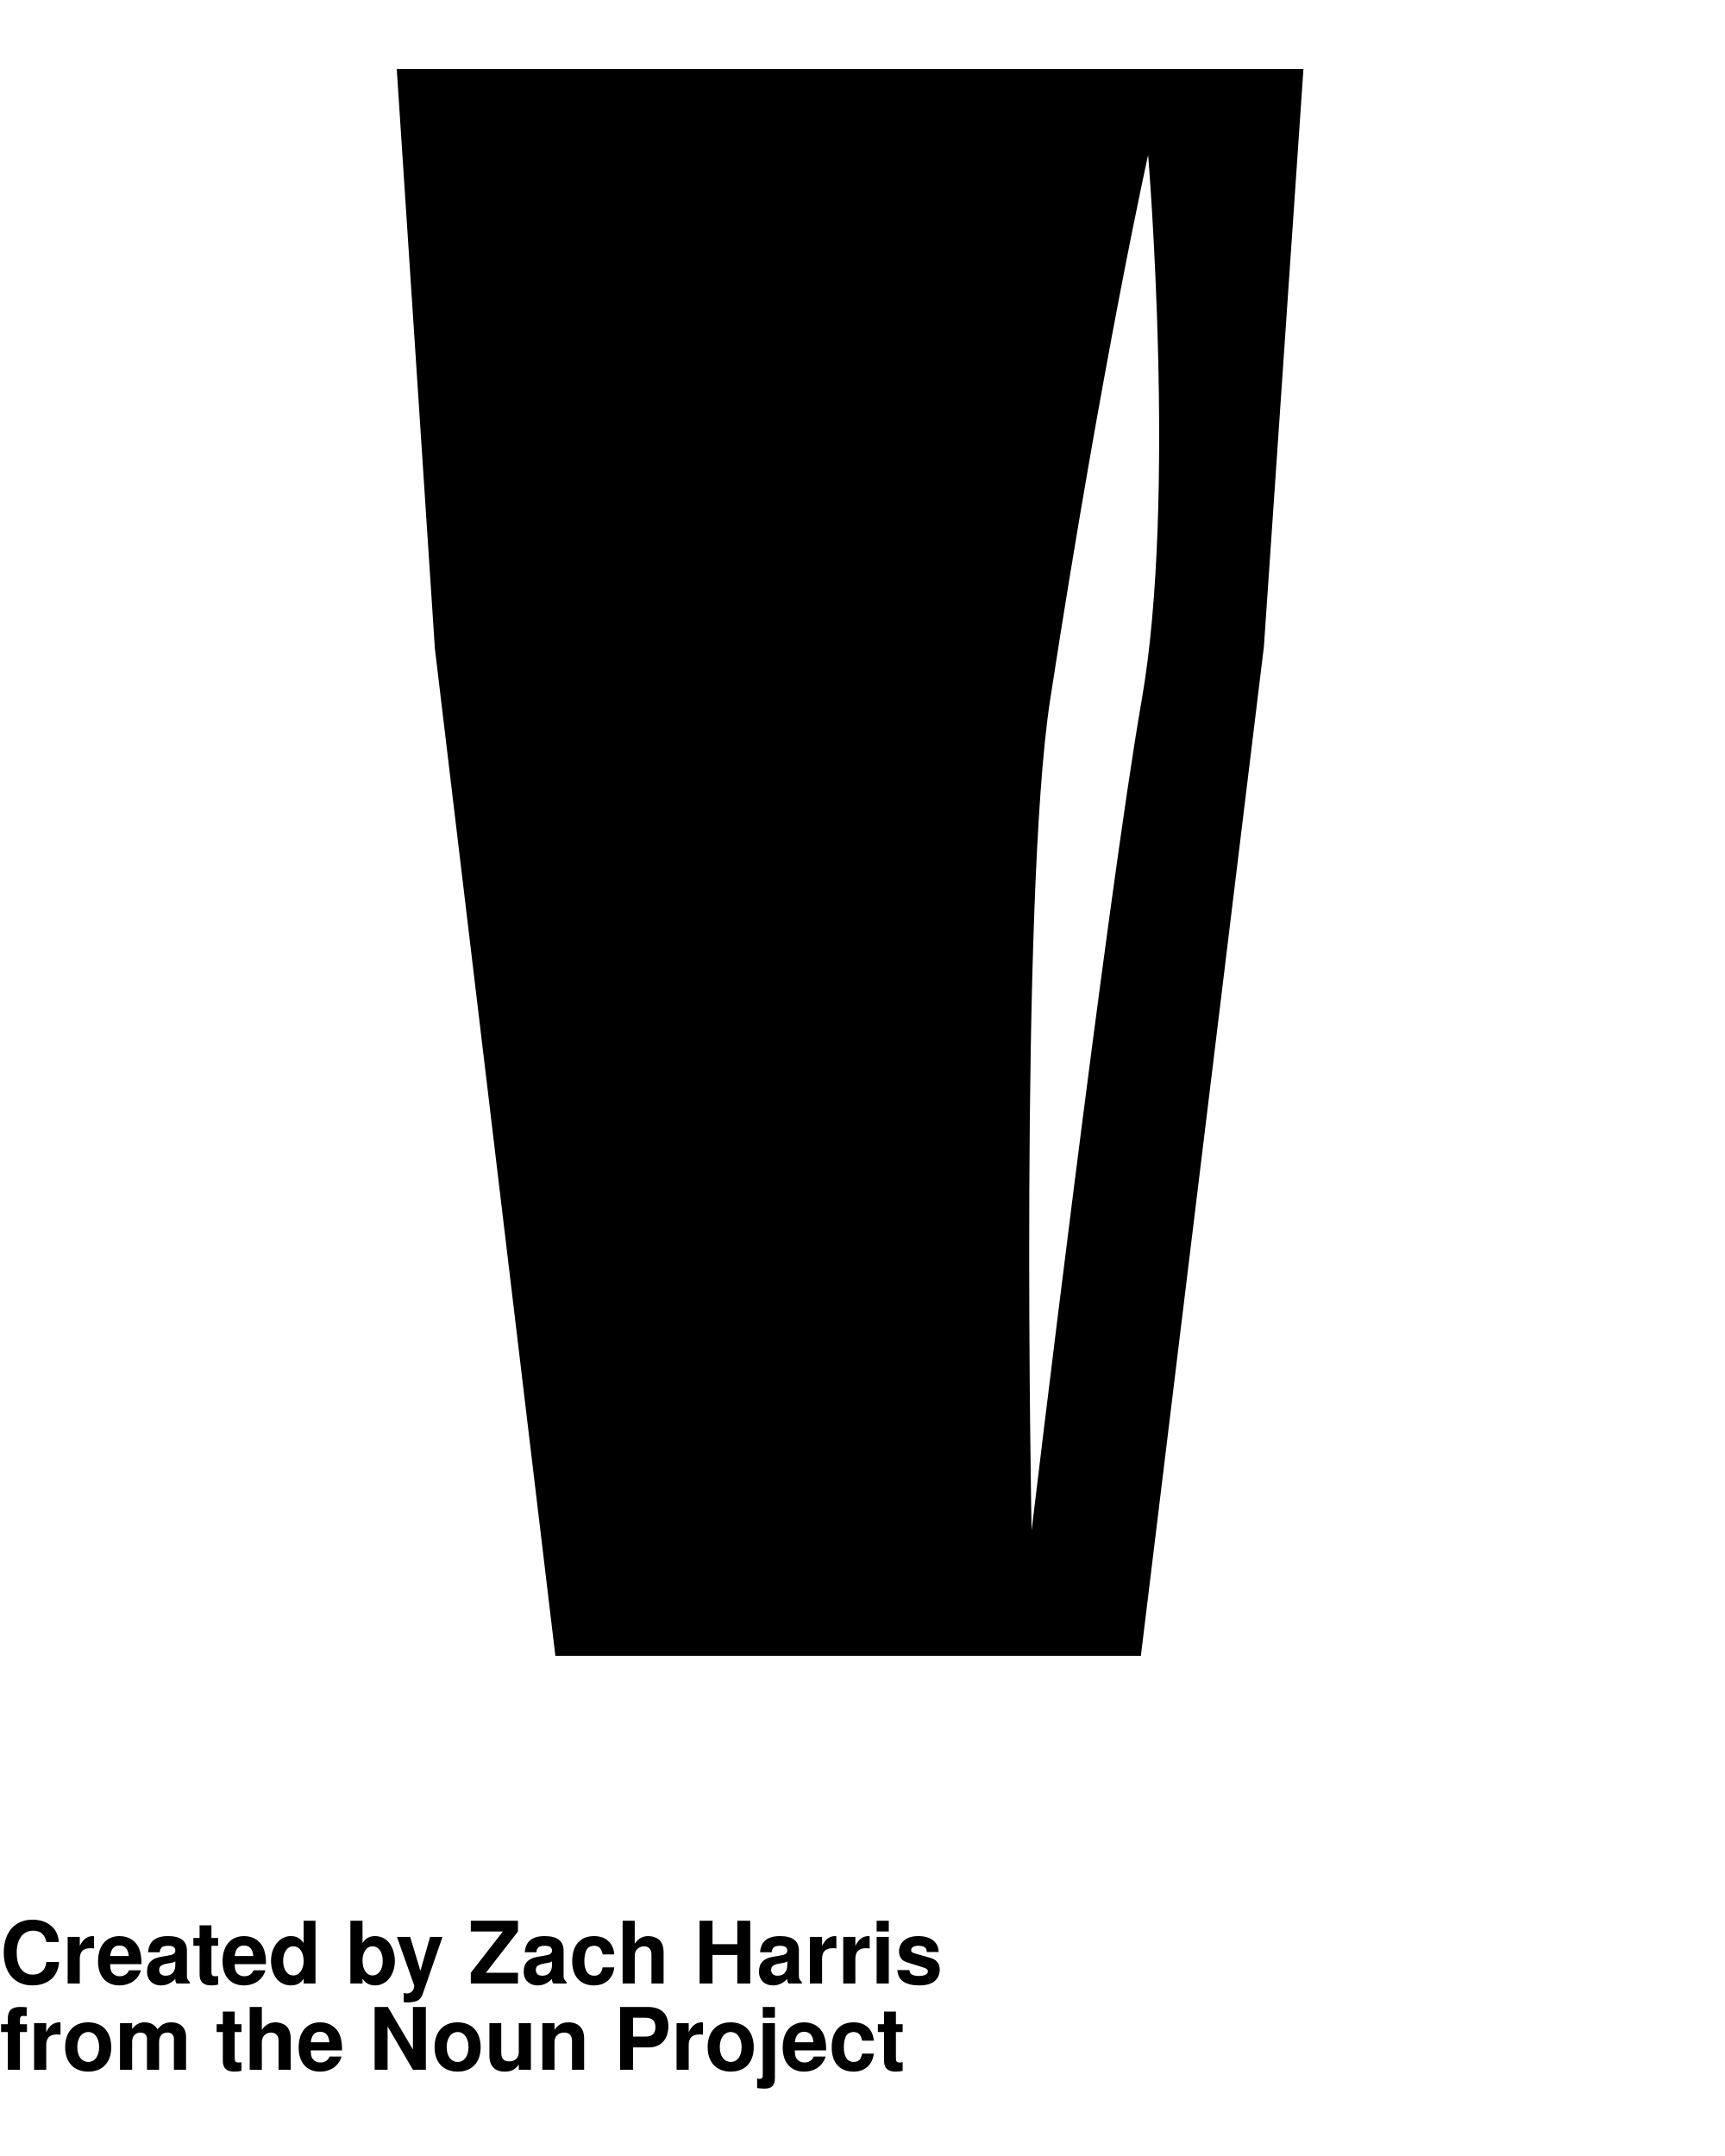
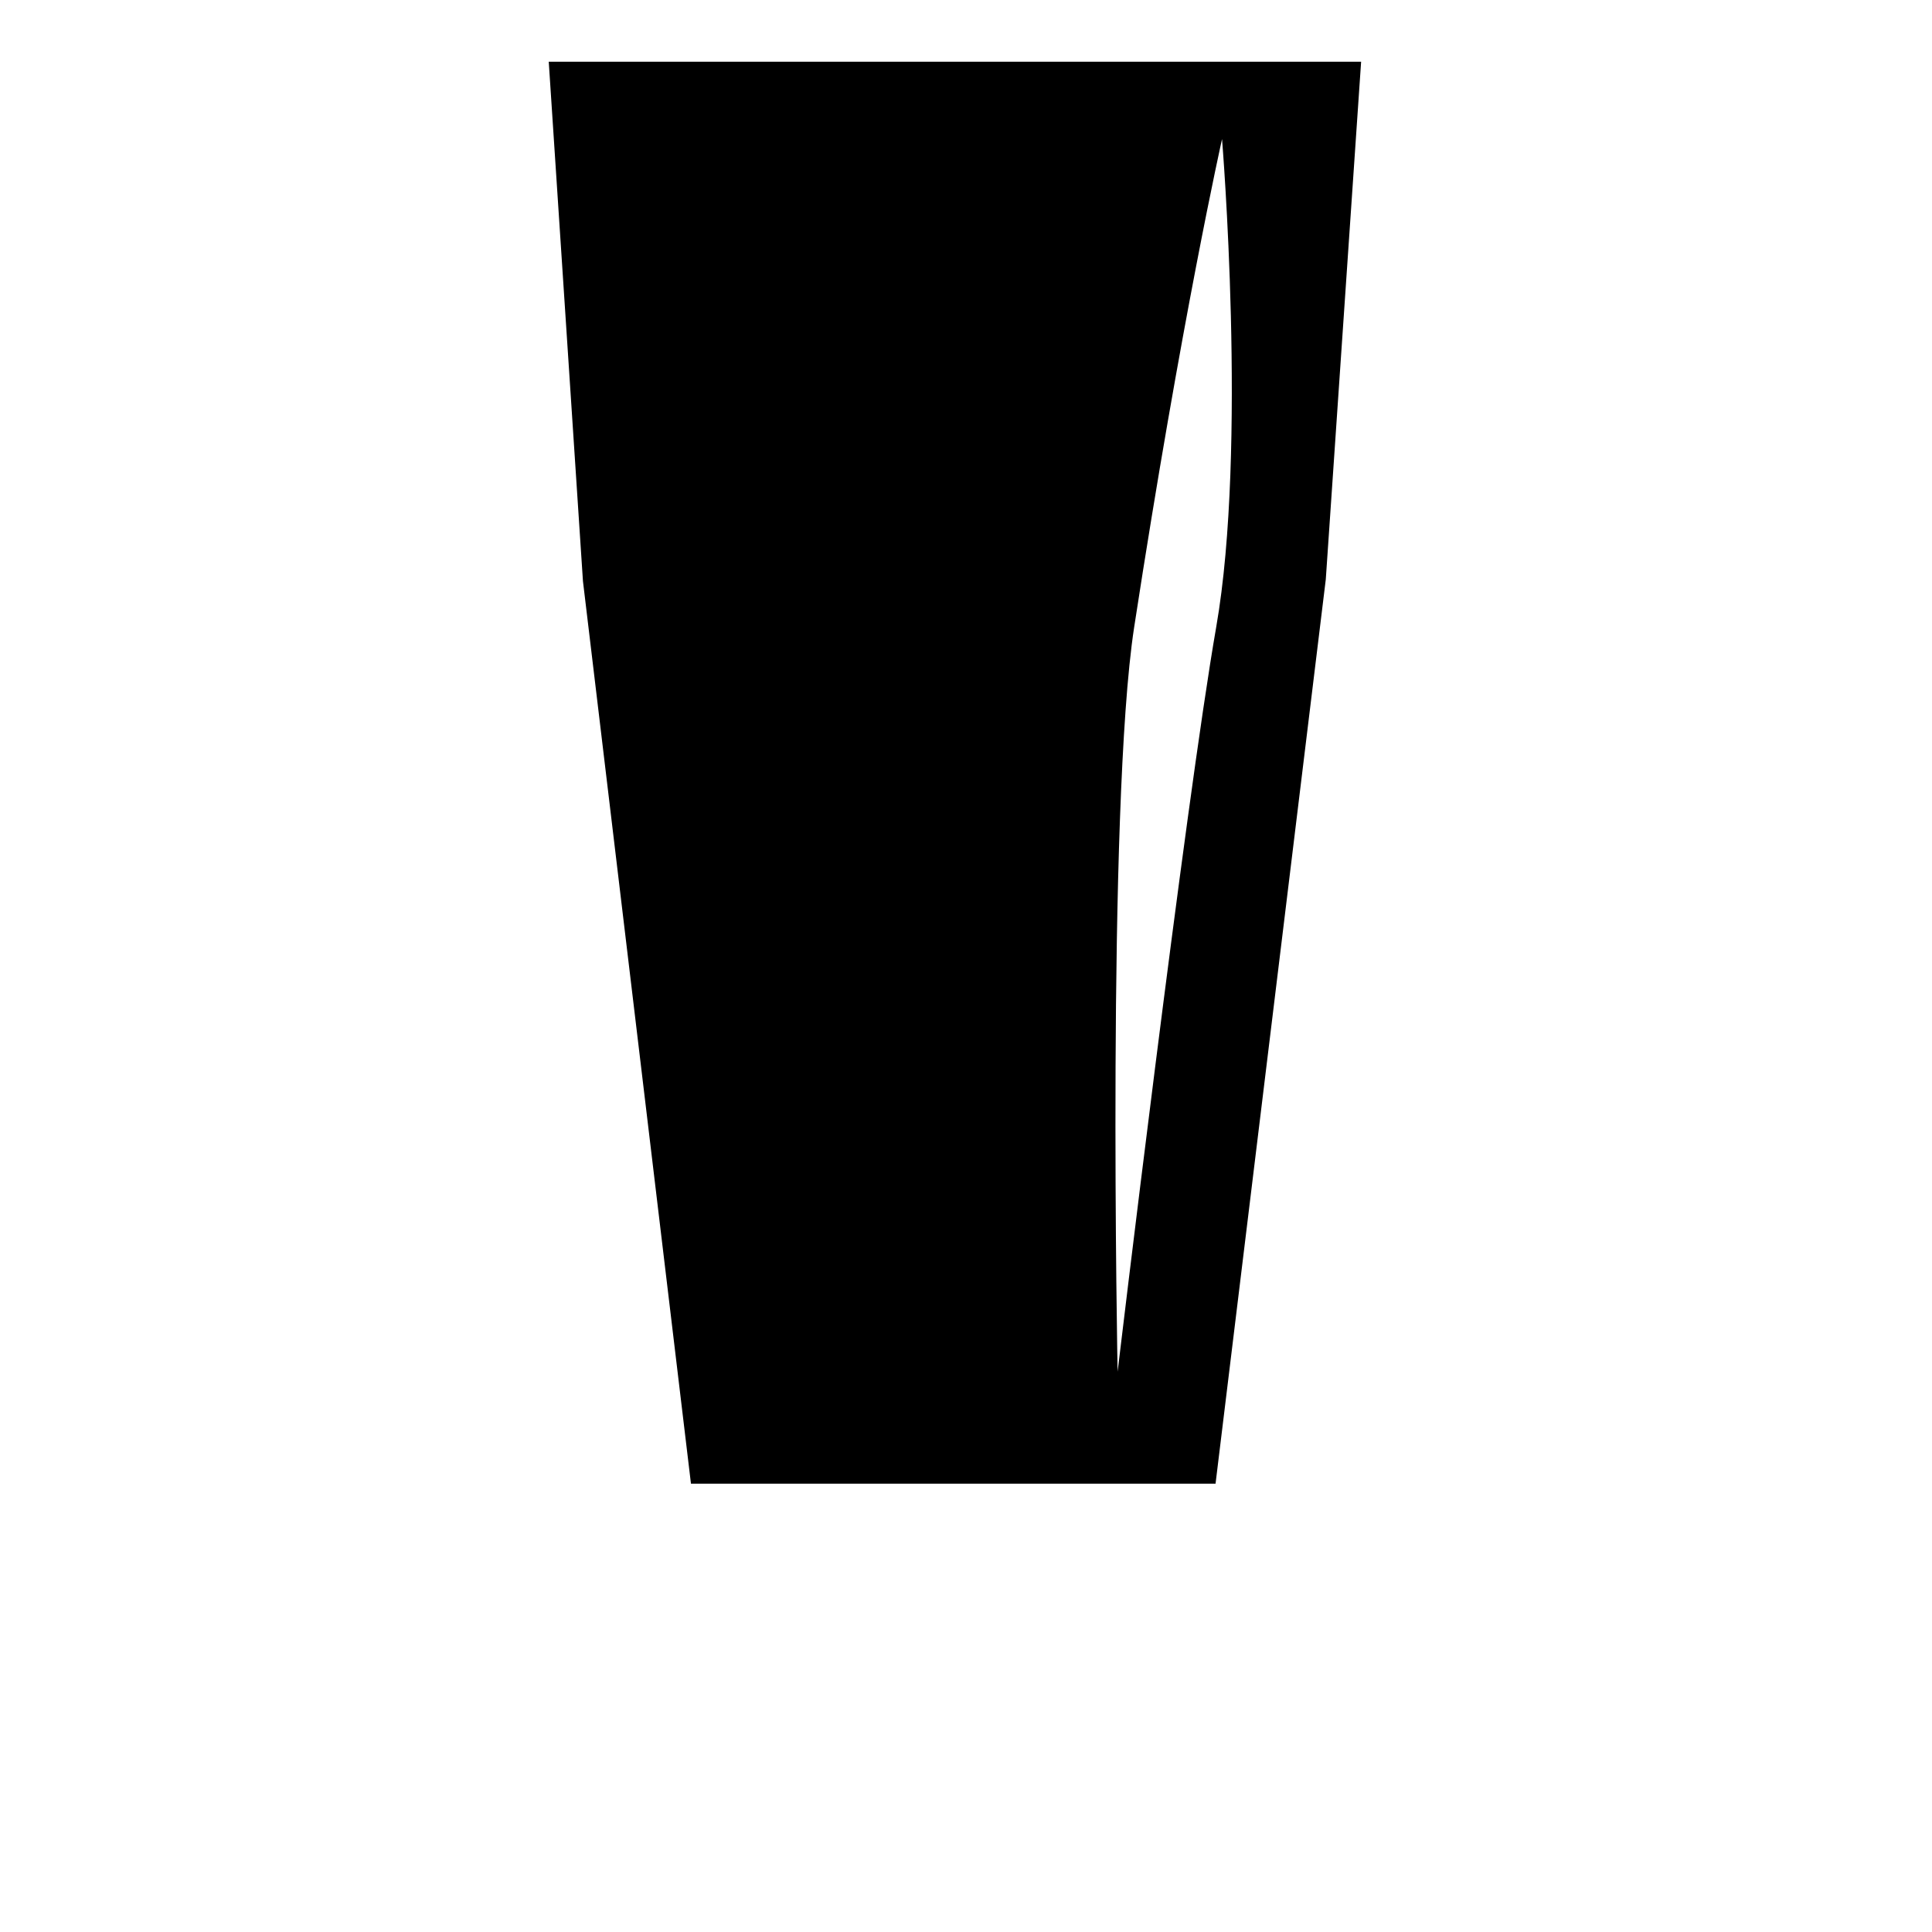
- <svg xmlns="http://www.w3.org/2000/svg" version="1.1" x="0px" y="0px" viewBox="0 0 100 125" enable-background="new 0 0 100 100" xml:space="preserve">
+ <svg xmlns="http://www.w3.org/2000/svg" version="1.1" id="Layer_1" x="0px" y="0px" viewBox="0 0 864 864" enable-background="new 0 0 864 864" xml:space="preserve">
  <g>
-     <path d="M23,4l2.211,33.606L32.195,96h33.943l7.131-58.504L75.562,4H23z M66.19,40.561c-2.018,11.545-6.387,48.174-6.387,48.174   s-0.711-36.589,1.076-48.168c3.073-19.93,5.679-31.581,5.679-31.581S68.218,28.964,66.19,40.561z" />
+     <path d="M245.4,27.6l15.3,232.3l48.3,403.6h234.6l49.3-404.4l15.8-231.5H245.4z M543.9,280.4c-13.9,79.8-44.1,333-44.1,333   s-4.9-252.9,7.4-332.9c21.2-137.8,39.3-218.3,39.3-218.3S557.9,200.2,543.9,280.4z" />
  </g>
-   <text x="0" y="115" fill="#000000" font-size="5px" font-weight="bold" font-family="'Helvetica Neue', Helvetica, Arial-Unicode, Arial, Sans-serif">Created by Zach Harris</text>
-   <text x="0" y="120" fill="#000000" font-size="5px" font-weight="bold" font-family="'Helvetica Neue', Helvetica, Arial-Unicode, Arial, Sans-serif">from the Noun Project</text>
</svg>
